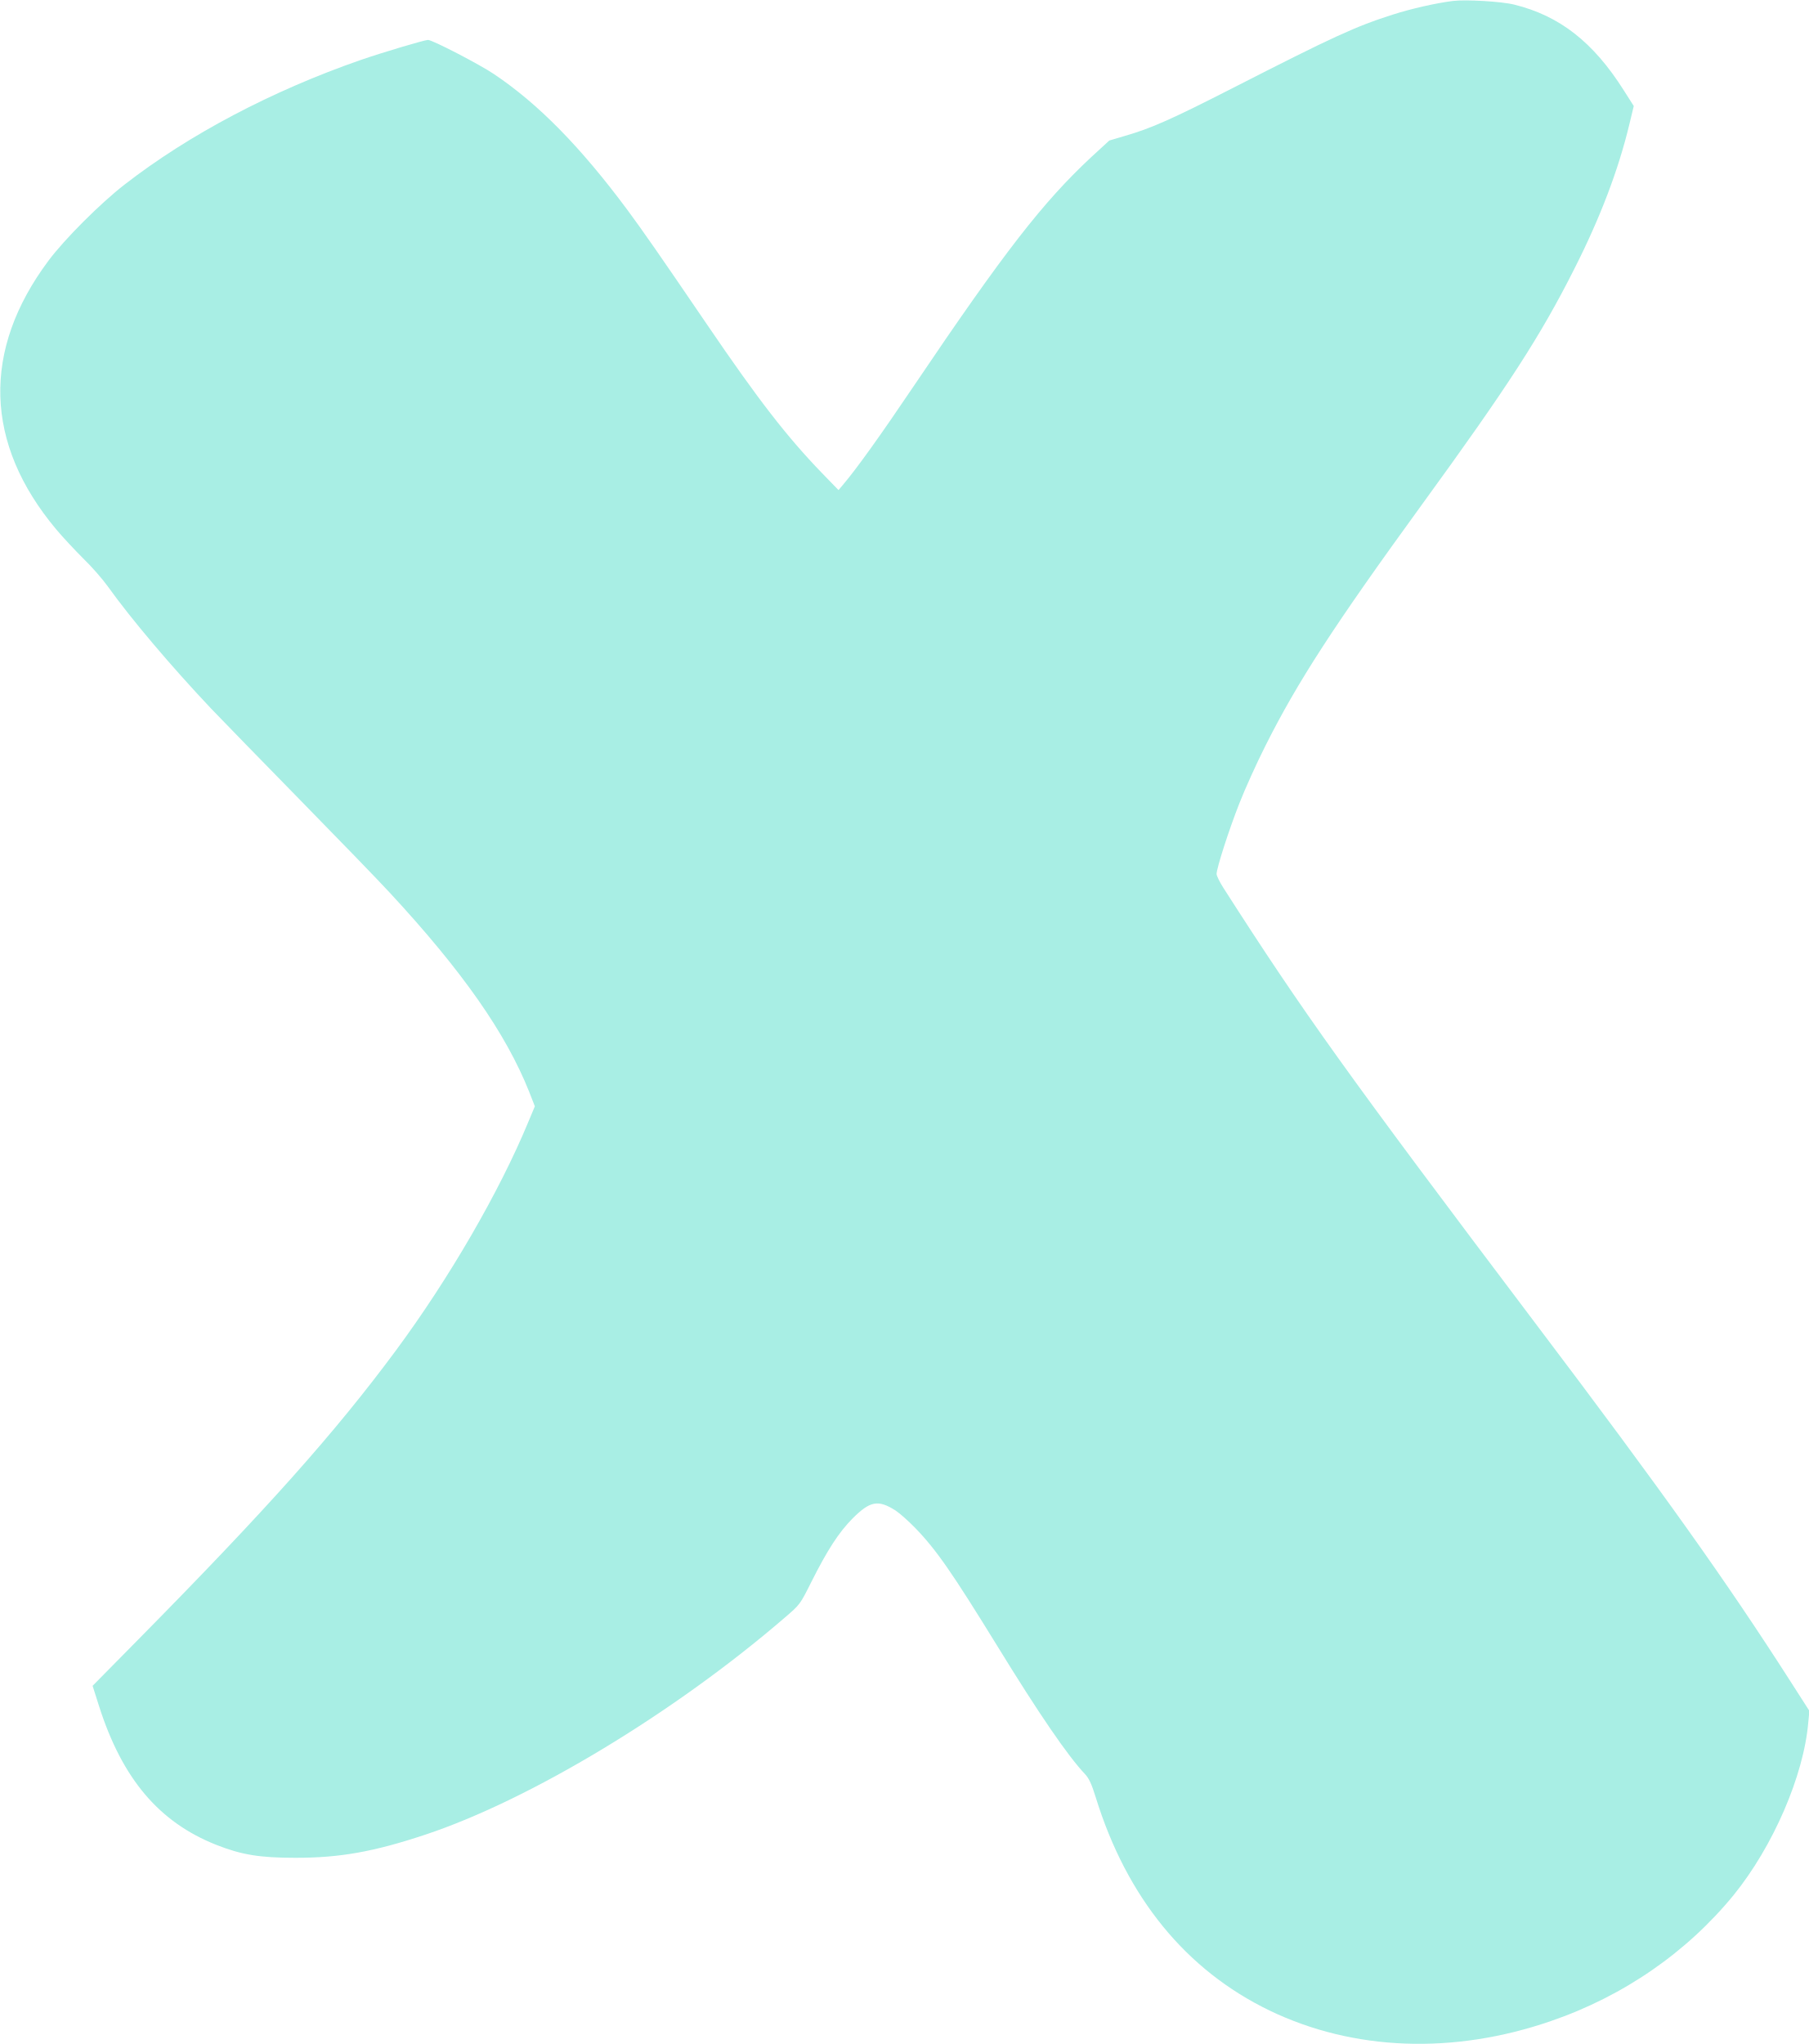
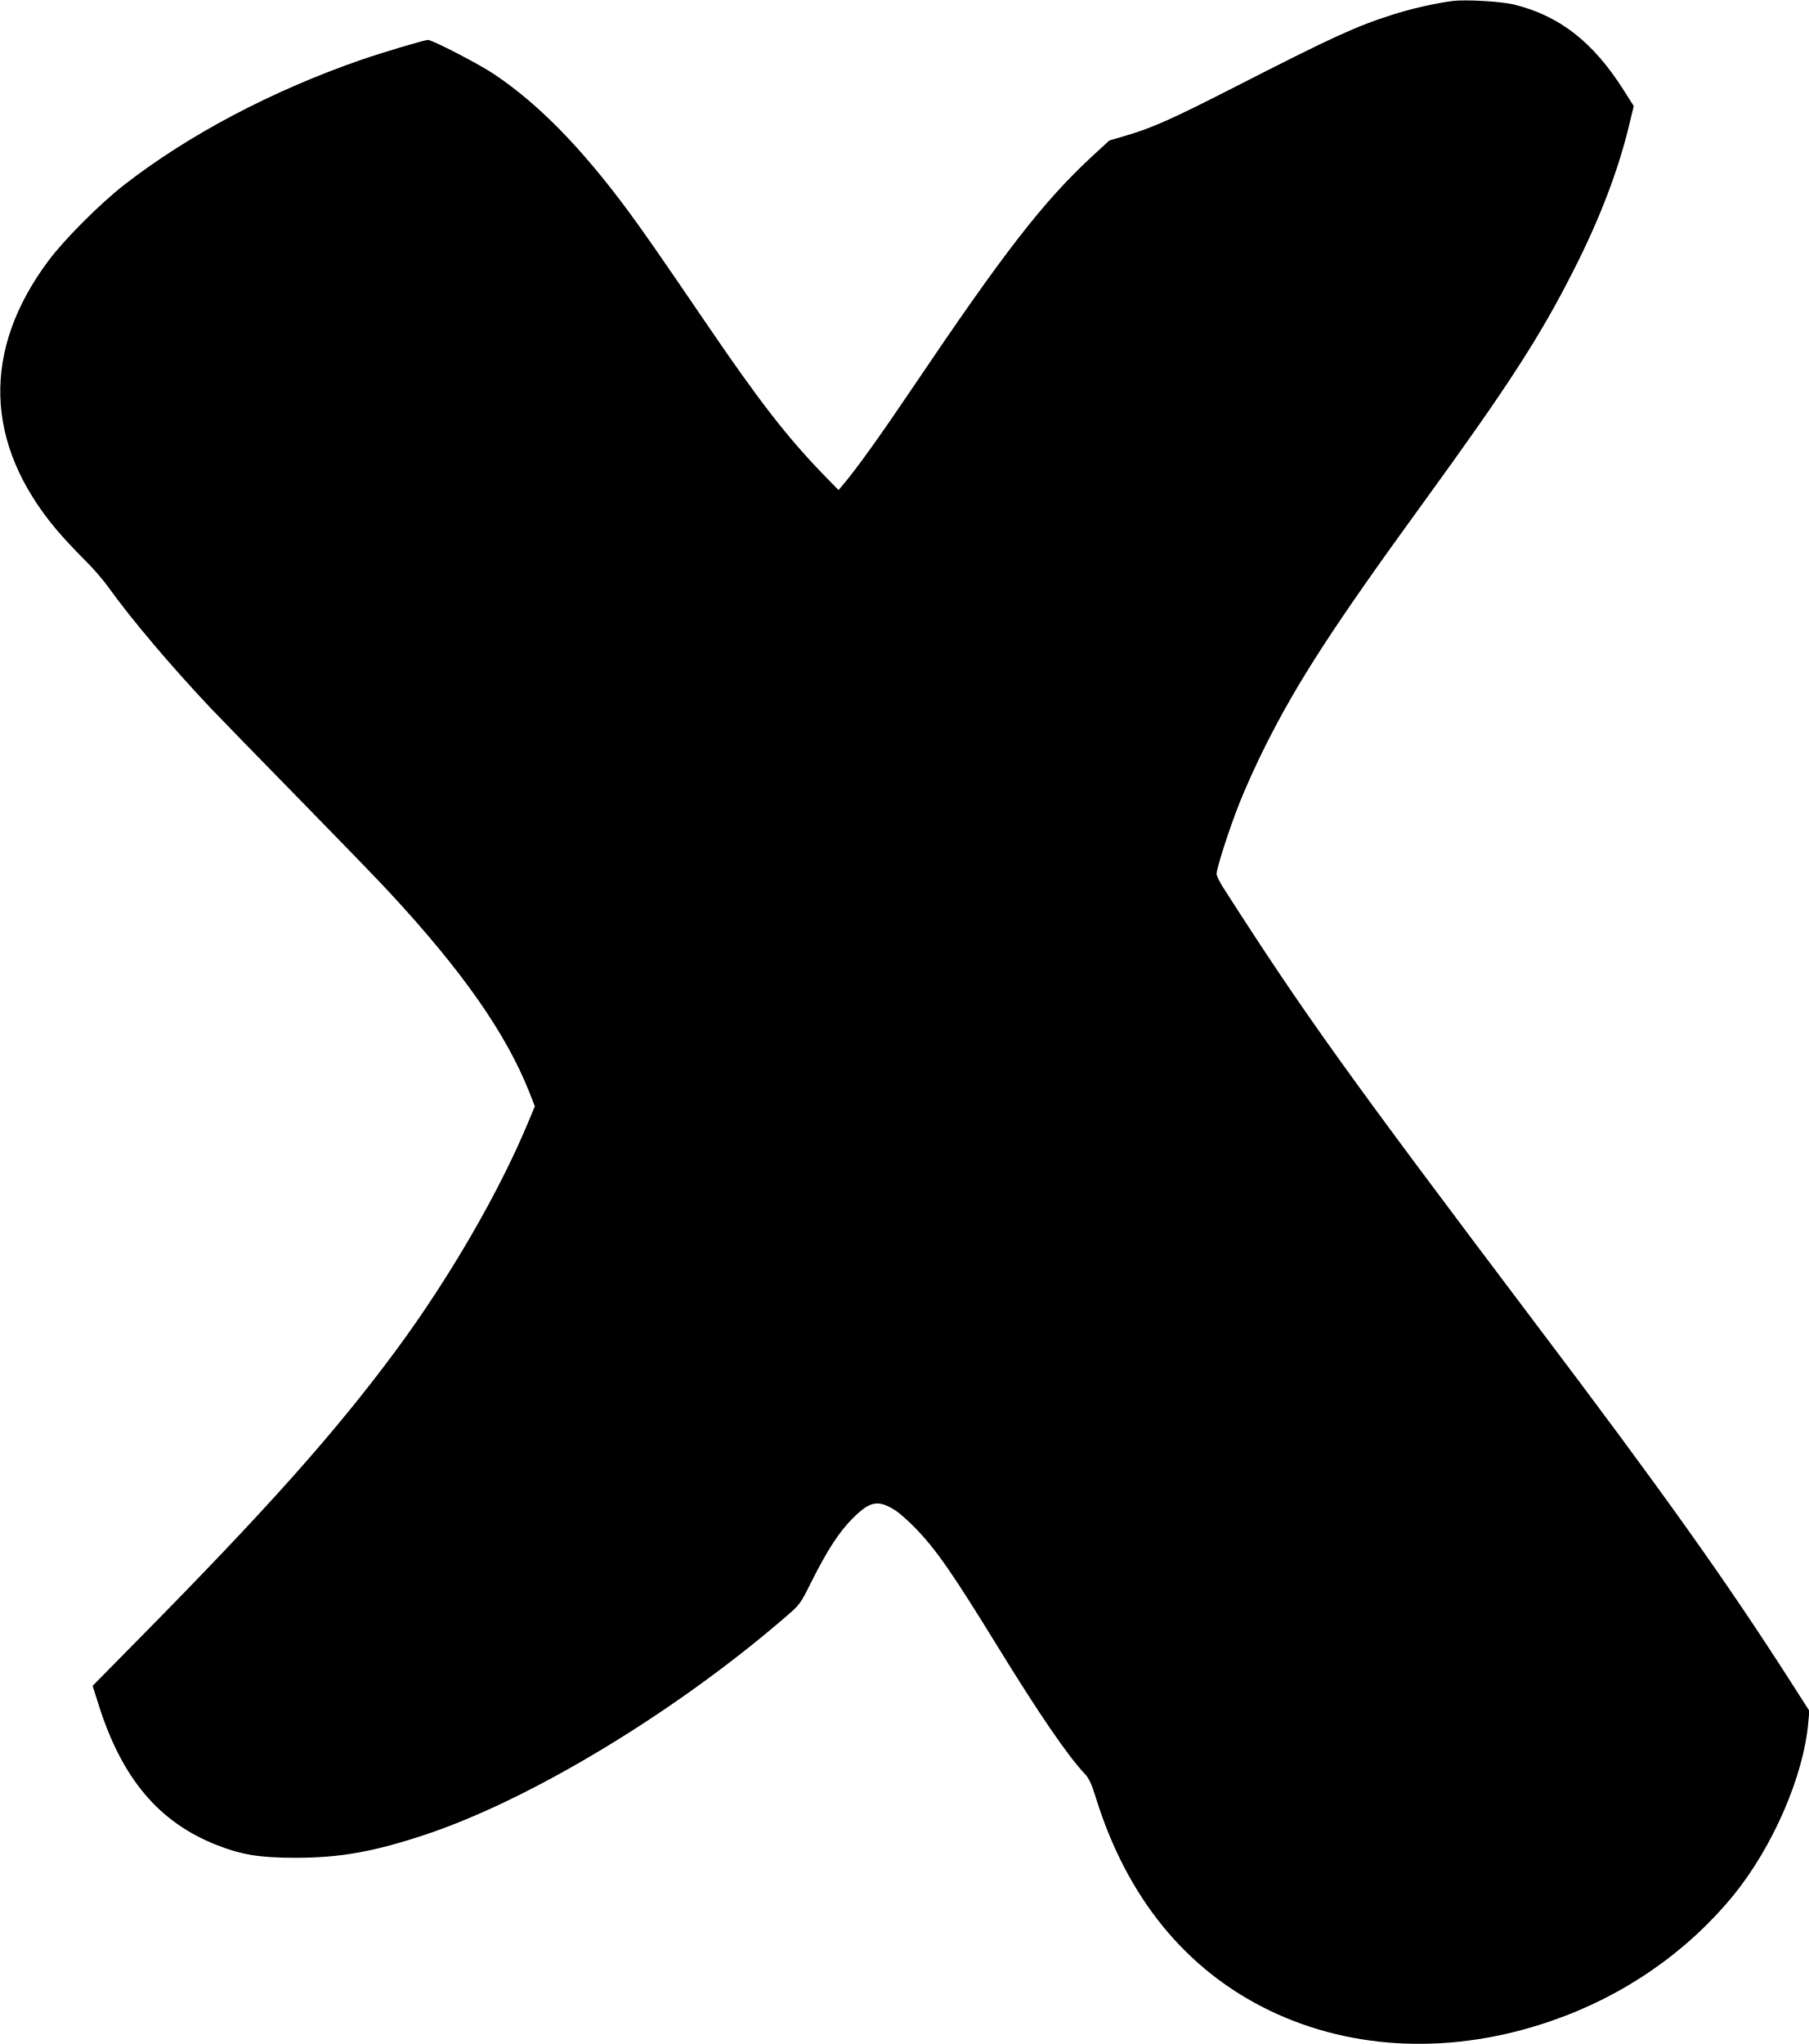
<svg xmlns="http://www.w3.org/2000/svg" version="1.0" width="1133pt" height="1280pt" viewBox="0 0 1133 1280" preserveAspectRatio="xMidYMid meet">
  <g transform="translate(0,1280) scale(0.1,-0.1)" fill="#000000" stroke="none">
-     <path d="M9100 12794 c-105 -13 -263 -49 -375 -85 -233 -74 -371 -137 -1005 -461 -380 -194 -508 -251 -674 -299 l-98 -29 -111 -102 c-305 -284 -546 -594 -1112 -1433 -207 -307 -359 -520 -446 -622 l-27 -32 -104 107 c-221 229 -399 459 -719 929 -303 445 -403 588 -499 718 -292 393 -557 664 -836 851 -92 62 -386 214 -413 214 -22 0 -287 -79 -423 -126 -555 -193 -1075 -467 -1478 -780 -151 -117 -376 -342 -476 -476 -419 -561 -402 -1146 48 -1683 41 -49 118 -131 169 -182 52 -50 121 -129 154 -175 148 -207 398 -501 645 -763 68 -71 320 -330 560 -575 240 -245 493 -506 561 -580 456 -492 727 -880 873 -1246 l36 -92 -41 -98 c-181 -437 -495 -979 -830 -1432 -383 -517 -806 -991 -1612 -1808 l-287 -291 41 -129 c145 -453 375 -725 734 -867 157 -62 271 -81 495 -81 278 0 489 37 814 145 656 218 1558 762 2249 1357 98 84 98 84 168 224 102 203 173 312 259 399 110 110 160 119 269 50 26 -17 81 -66 122 -108 134 -138 233 -282 514 -738 264 -430 444 -692 551 -805 25 -27 41 -61 67 -145 194 -628 565 -1082 1088 -1335 527 -254 1153 -277 1764 -66 454 156 850 430 1143 788 247 304 440 749 468 1082 l7 72 -118 184 c-399 623 -798 1185 -1598 2243 -1182 1566 -1453 1944 -1955 2728 -23 36 -42 75 -42 86 0 36 78 279 143 443 33 85 106 247 163 360 202 402 427 749 980 1510 539 741 743 1056 954 1475 163 321 277 622 345 905 l28 116 -63 99 c-191 302 -402 466 -685 536 -79 20 -305 33 -385 23z" fill="#a8eee4" />
+     <path d="M9100 12794 c-105 -13 -263 -49 -375 -85 -233 -74 -371 -137 -1005 -461 -380 -194 -508 -251 -674 -299 l-98 -29 -111 -102 c-305 -284 -546 -594 -1112 -1433 -207 -307 -359 -520 -446 -622 l-27 -32 -104 107 c-221 229 -399 459 -719 929 -303 445 -403 588 -499 718 -292 393 -557 664 -836 851 -92 62 -386 214 -413 214 -22 0 -287 -79 -423 -126 -555 -193 -1075 -467 -1478 -780 -151 -117 -376 -342 -476 -476 -419 -561 -402 -1146 48 -1683 41 -49 118 -131 169 -182 52 -50 121 -129 154 -175 148 -207 398 -501 645 -763 68 -71 320 -330 560 -575 240 -245 493 -506 561 -580 456 -492 727 -880 873 -1246 l36 -92 -41 -98 c-181 -437 -495 -979 -830 -1432 -383 -517 -806 -991 -1612 -1808 l-287 -291 41 -129 c145 -453 375 -725 734 -867 157 -62 271 -81 495 -81 278 0 489 37 814 145 656 218 1558 762 2249 1357 98 84 98 84 168 224 102 203 173 312 259 399 110 110 160 119 269 50 26 -17 81 -66 122 -108 134 -138 233 -282 514 -738 264 -430 444 -692 551 -805 25 -27 41 -61 67 -145 194 -628 565 -1082 1088 -1335 527 -254 1153 -277 1764 -66 454 156 850 430 1143 788 247 304 440 749 468 1082 l7 72 -118 184 c-399 623 -798 1185 -1598 2243 -1182 1566 -1453 1944 -1955 2728 -23 36 -42 75 -42 86 0 36 78 279 143 443 33 85 106 247 163 360 202 402 427 749 980 1510 539 741 743 1056 954 1475 163 321 277 622 345 905 l28 116 -63 99 c-191 302 -402 466 -685 536 -79 20 -305 33 -385 23z" />
  </g>
</svg>
